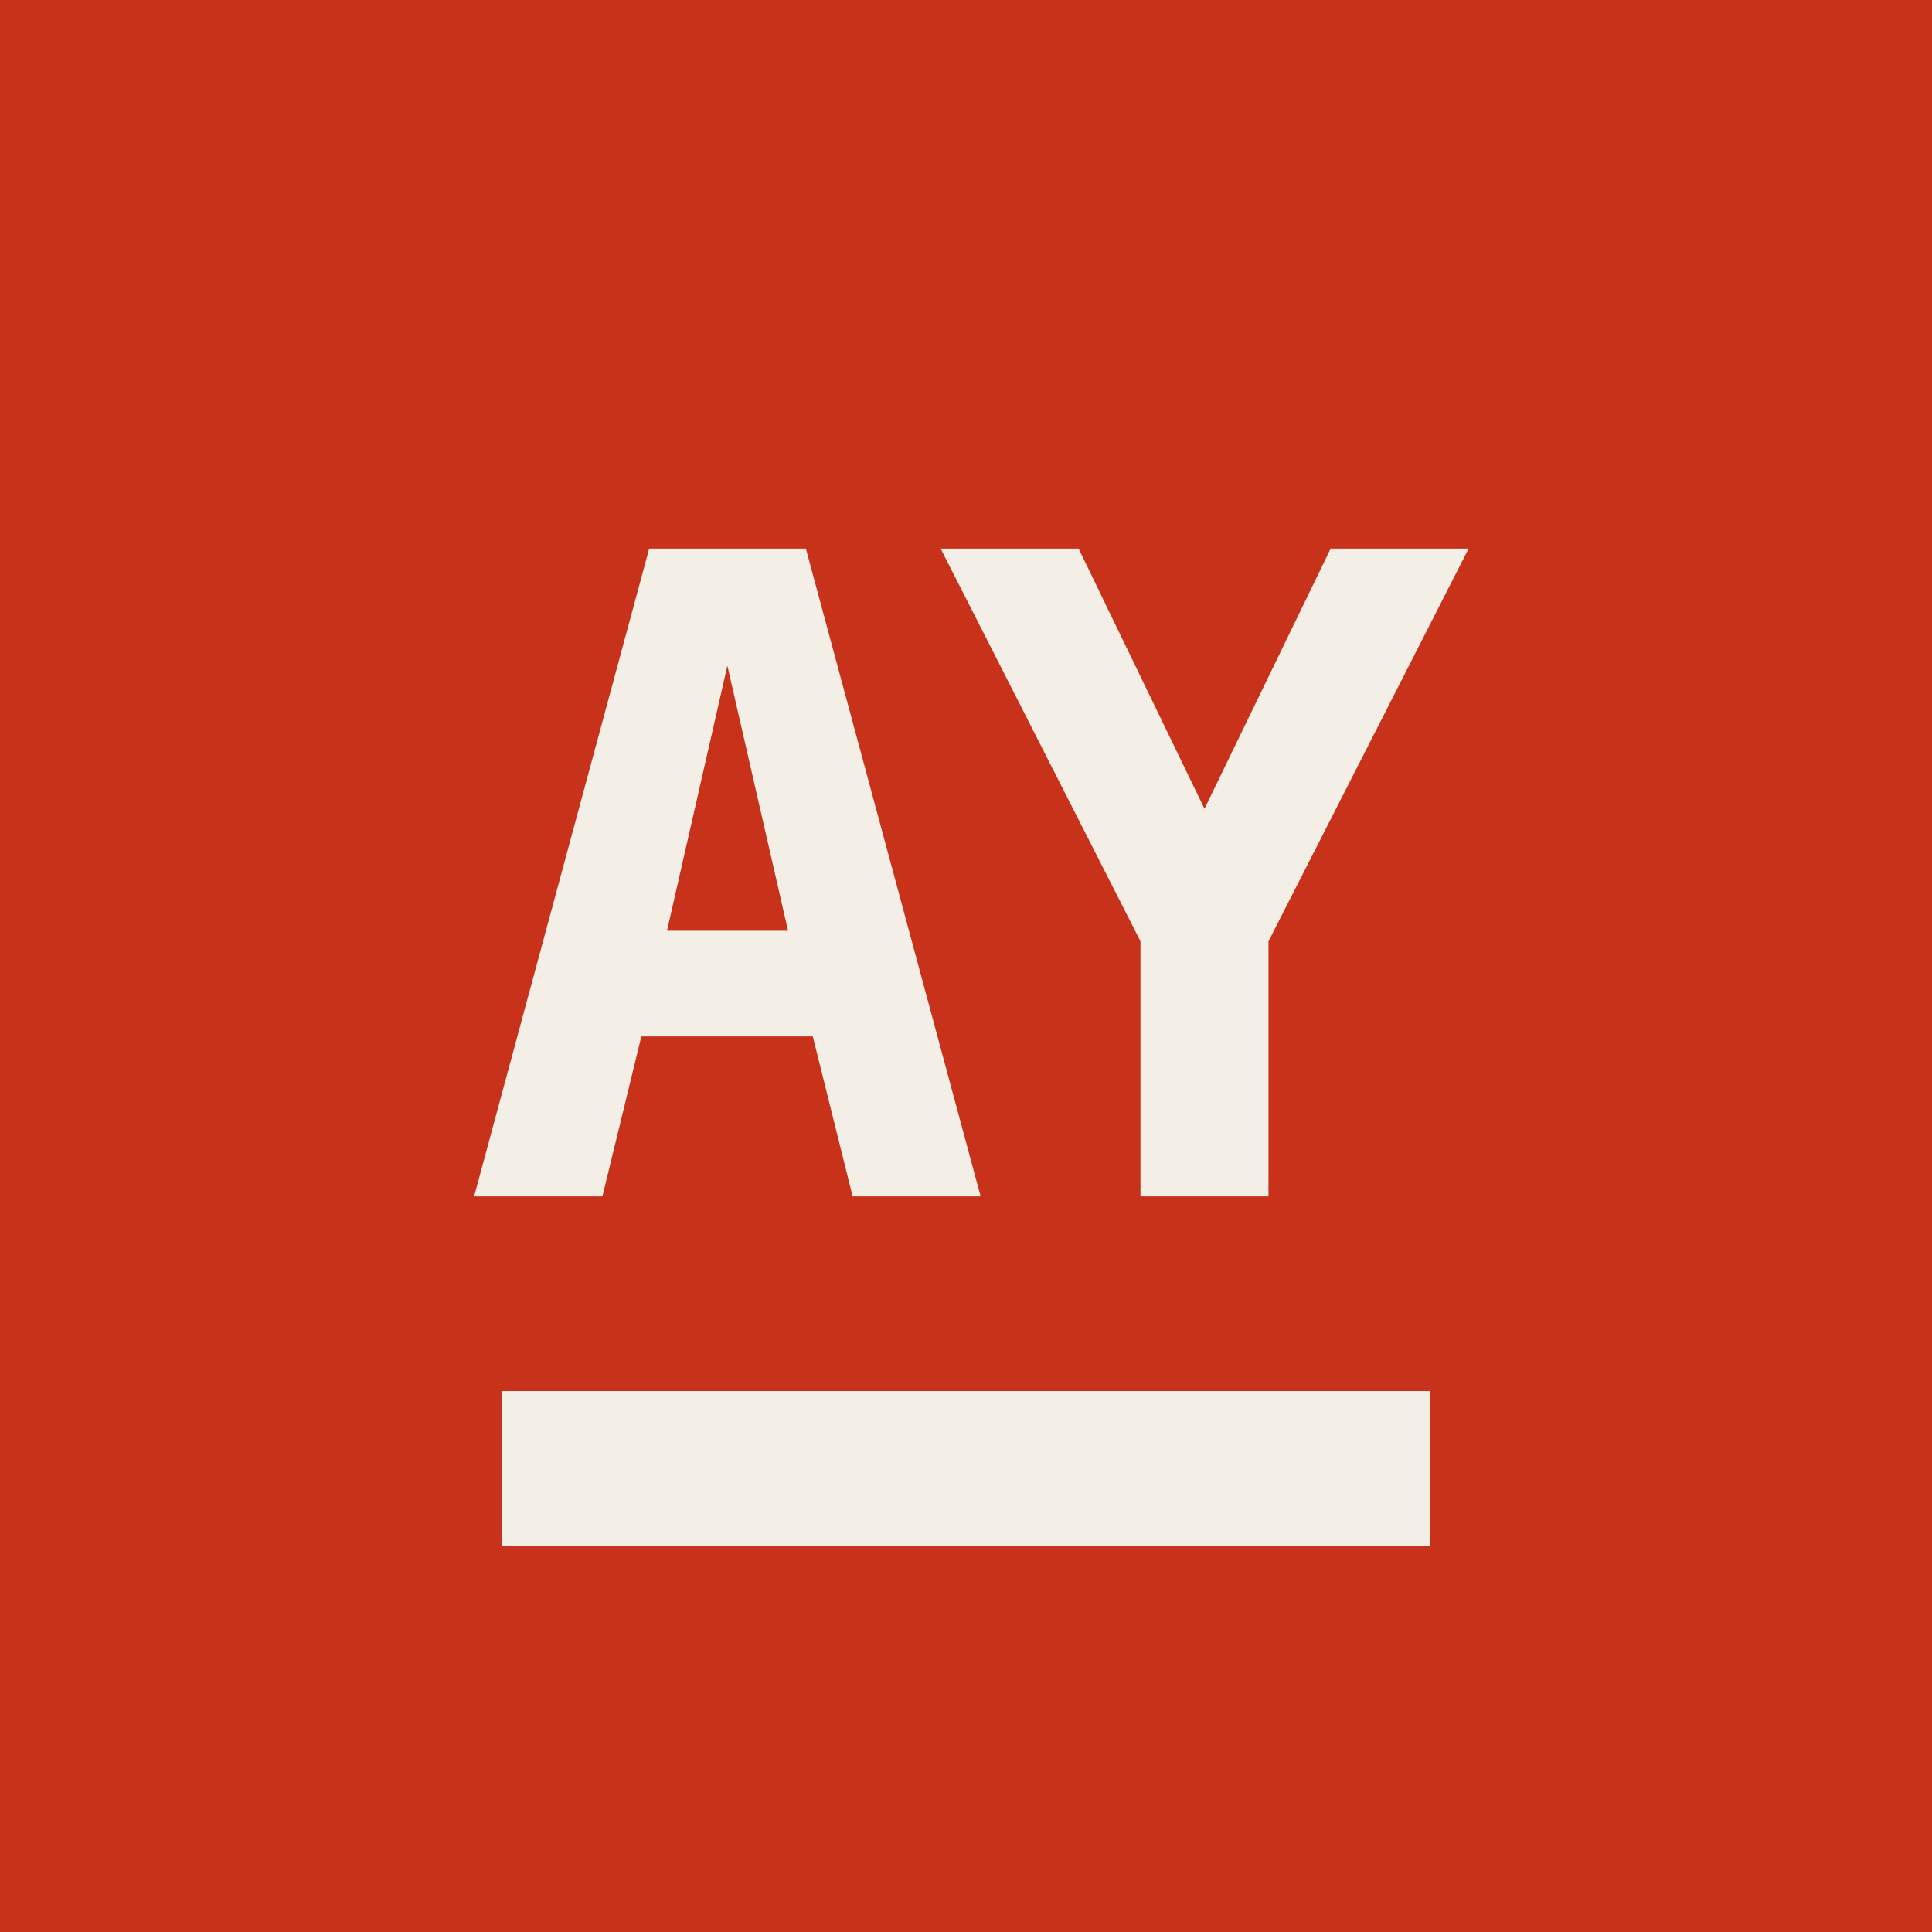
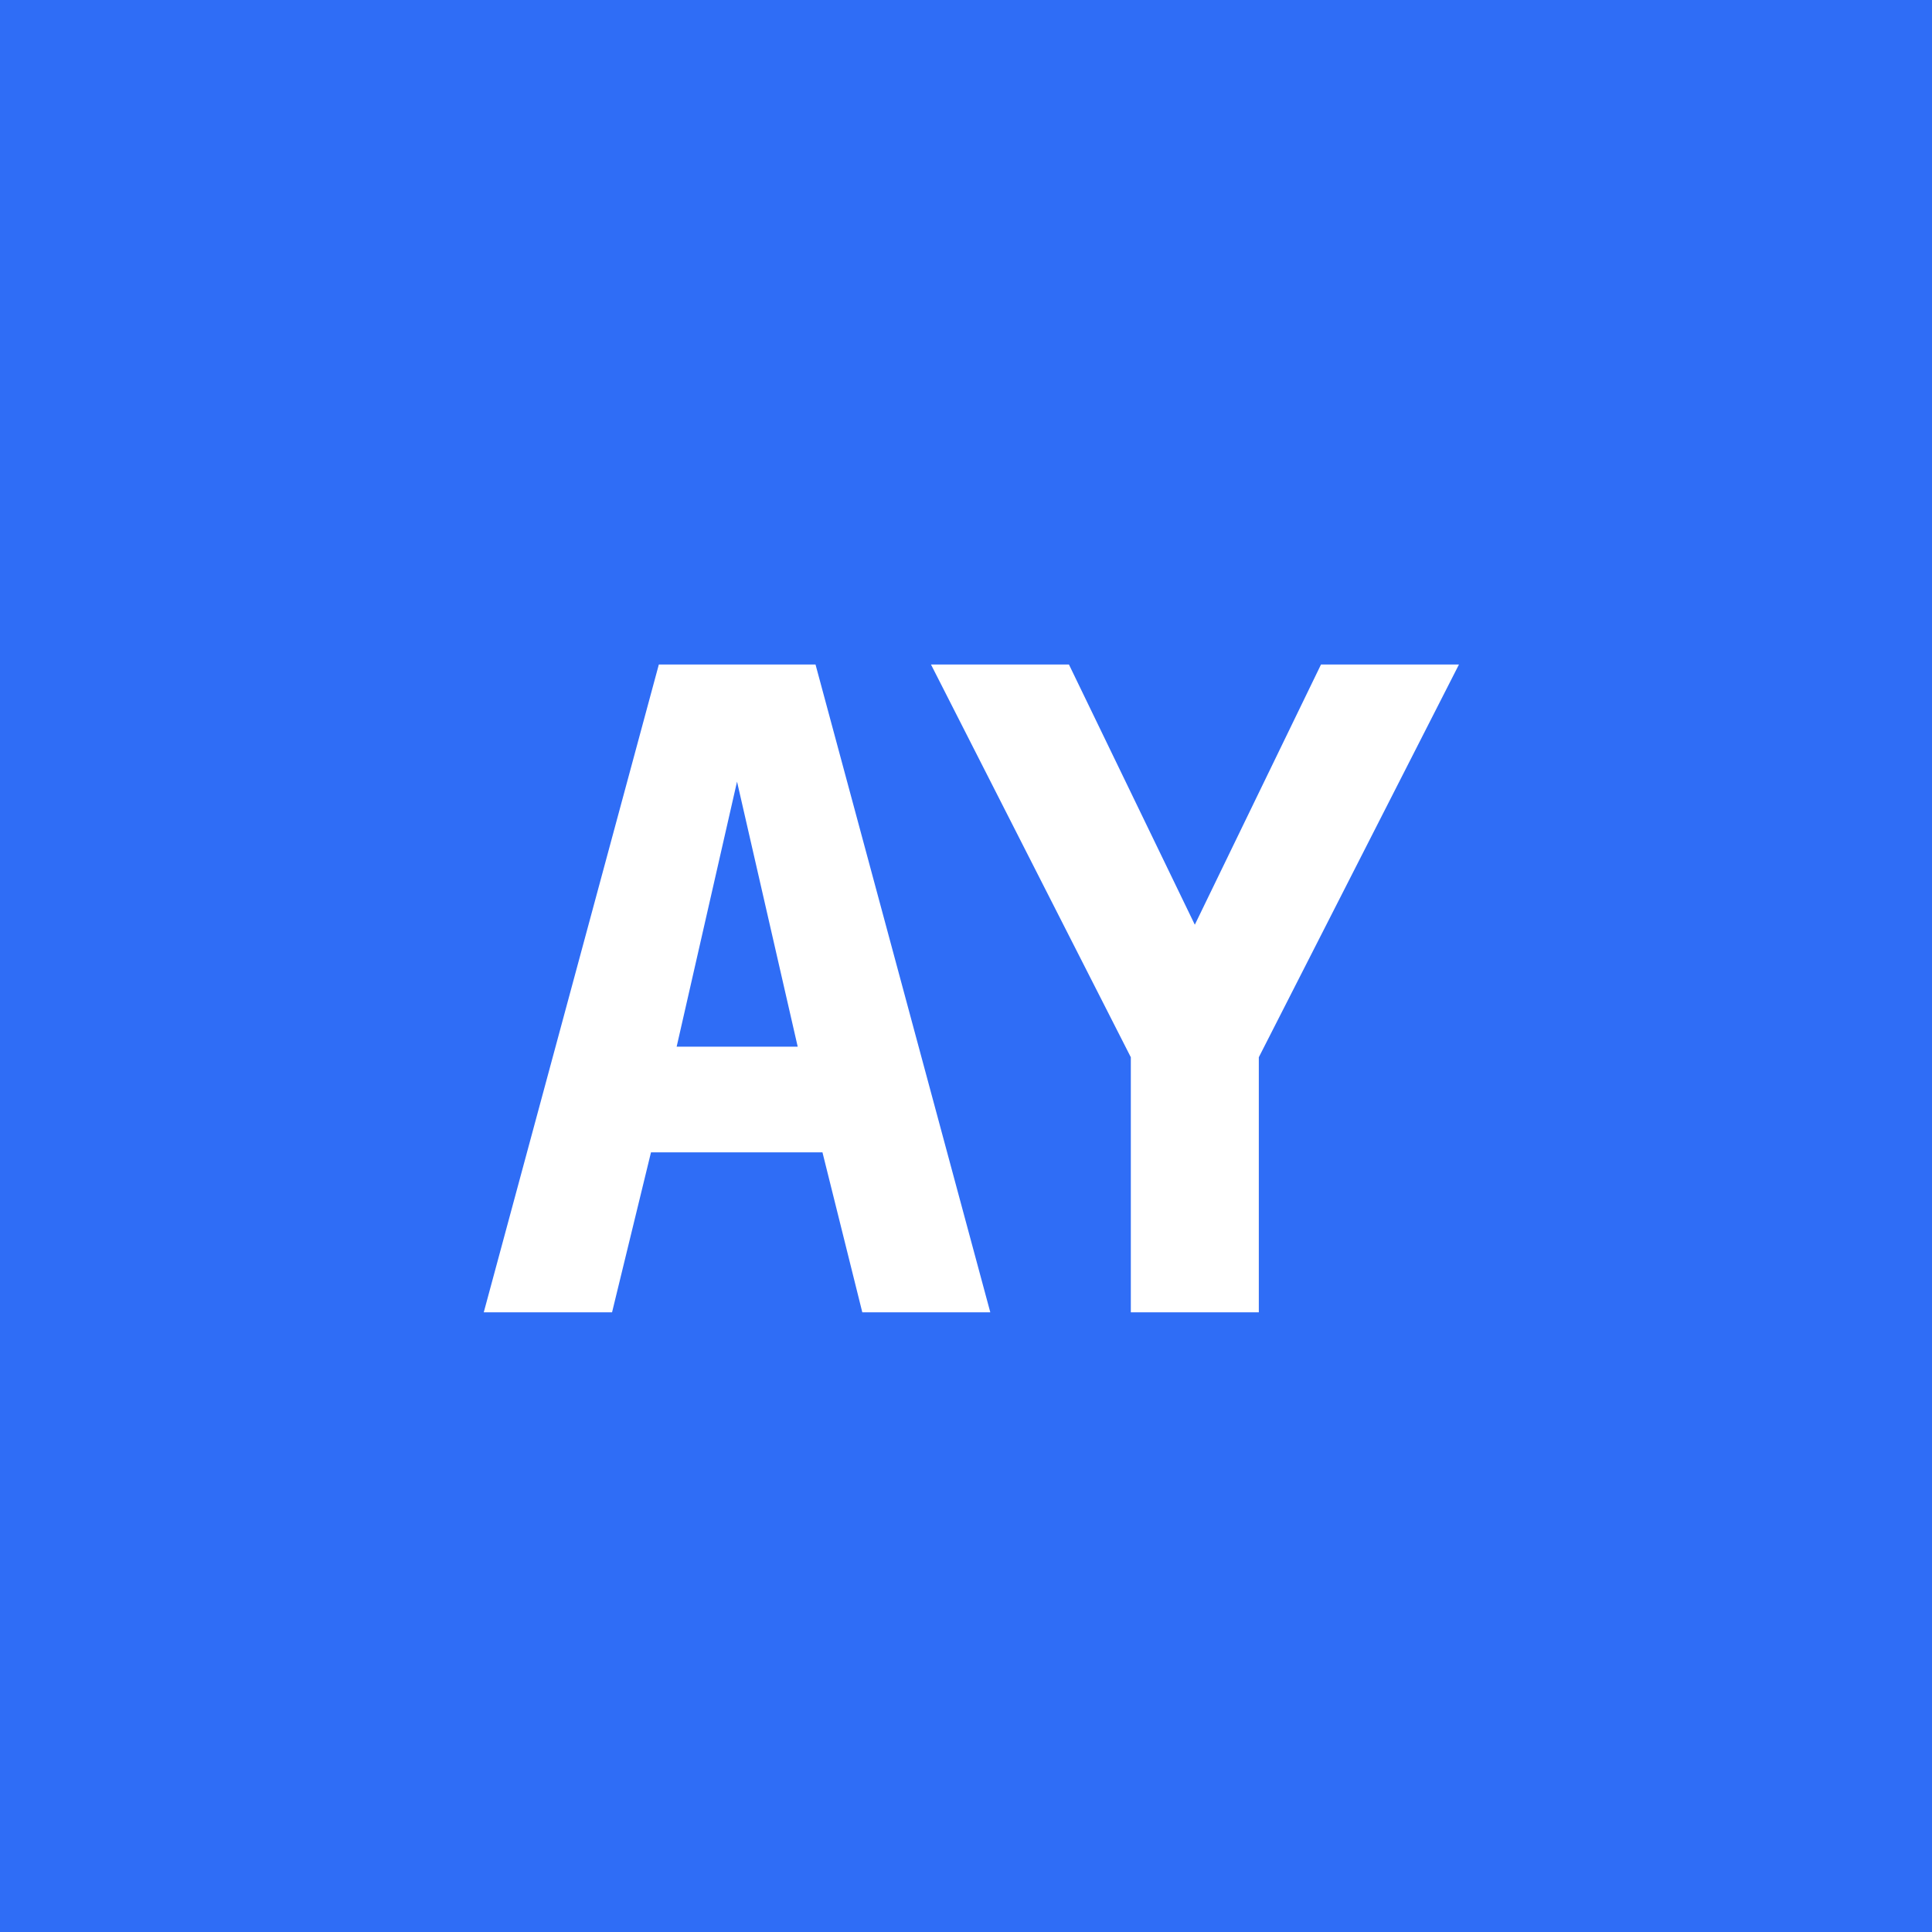
<svg xmlns="http://www.w3.org/2000/svg" viewBox="0 0 100 100" width="512" height="512">
-   <rect width="100" height="100" fill="#C8321A" />
-   <text x="50" y="46" font-family="'JetBrains Mono', ui-monospace, 'SF Mono', Menlo, monospace" font-size="46" font-weight="800" letter-spacing="-3" fill="#F4EFE6" text-anchor="middle" dominant-baseline="central">AY</text>
-   <rect x="26" y="72" width="48" height="8" fill="#F4EFE6" />
+   <rect width="100" height="100" fill="#2F6DF6" />
+   <text x="50" y="52" font-family="'IBM Plex Mono', ui-monospace, 'SF Mono', Menlo, monospace" font-size="46" font-weight="700" letter-spacing="-4" fill="#FFFFFF" text-anchor="middle" dominant-baseline="central">AY</text>
</svg>
